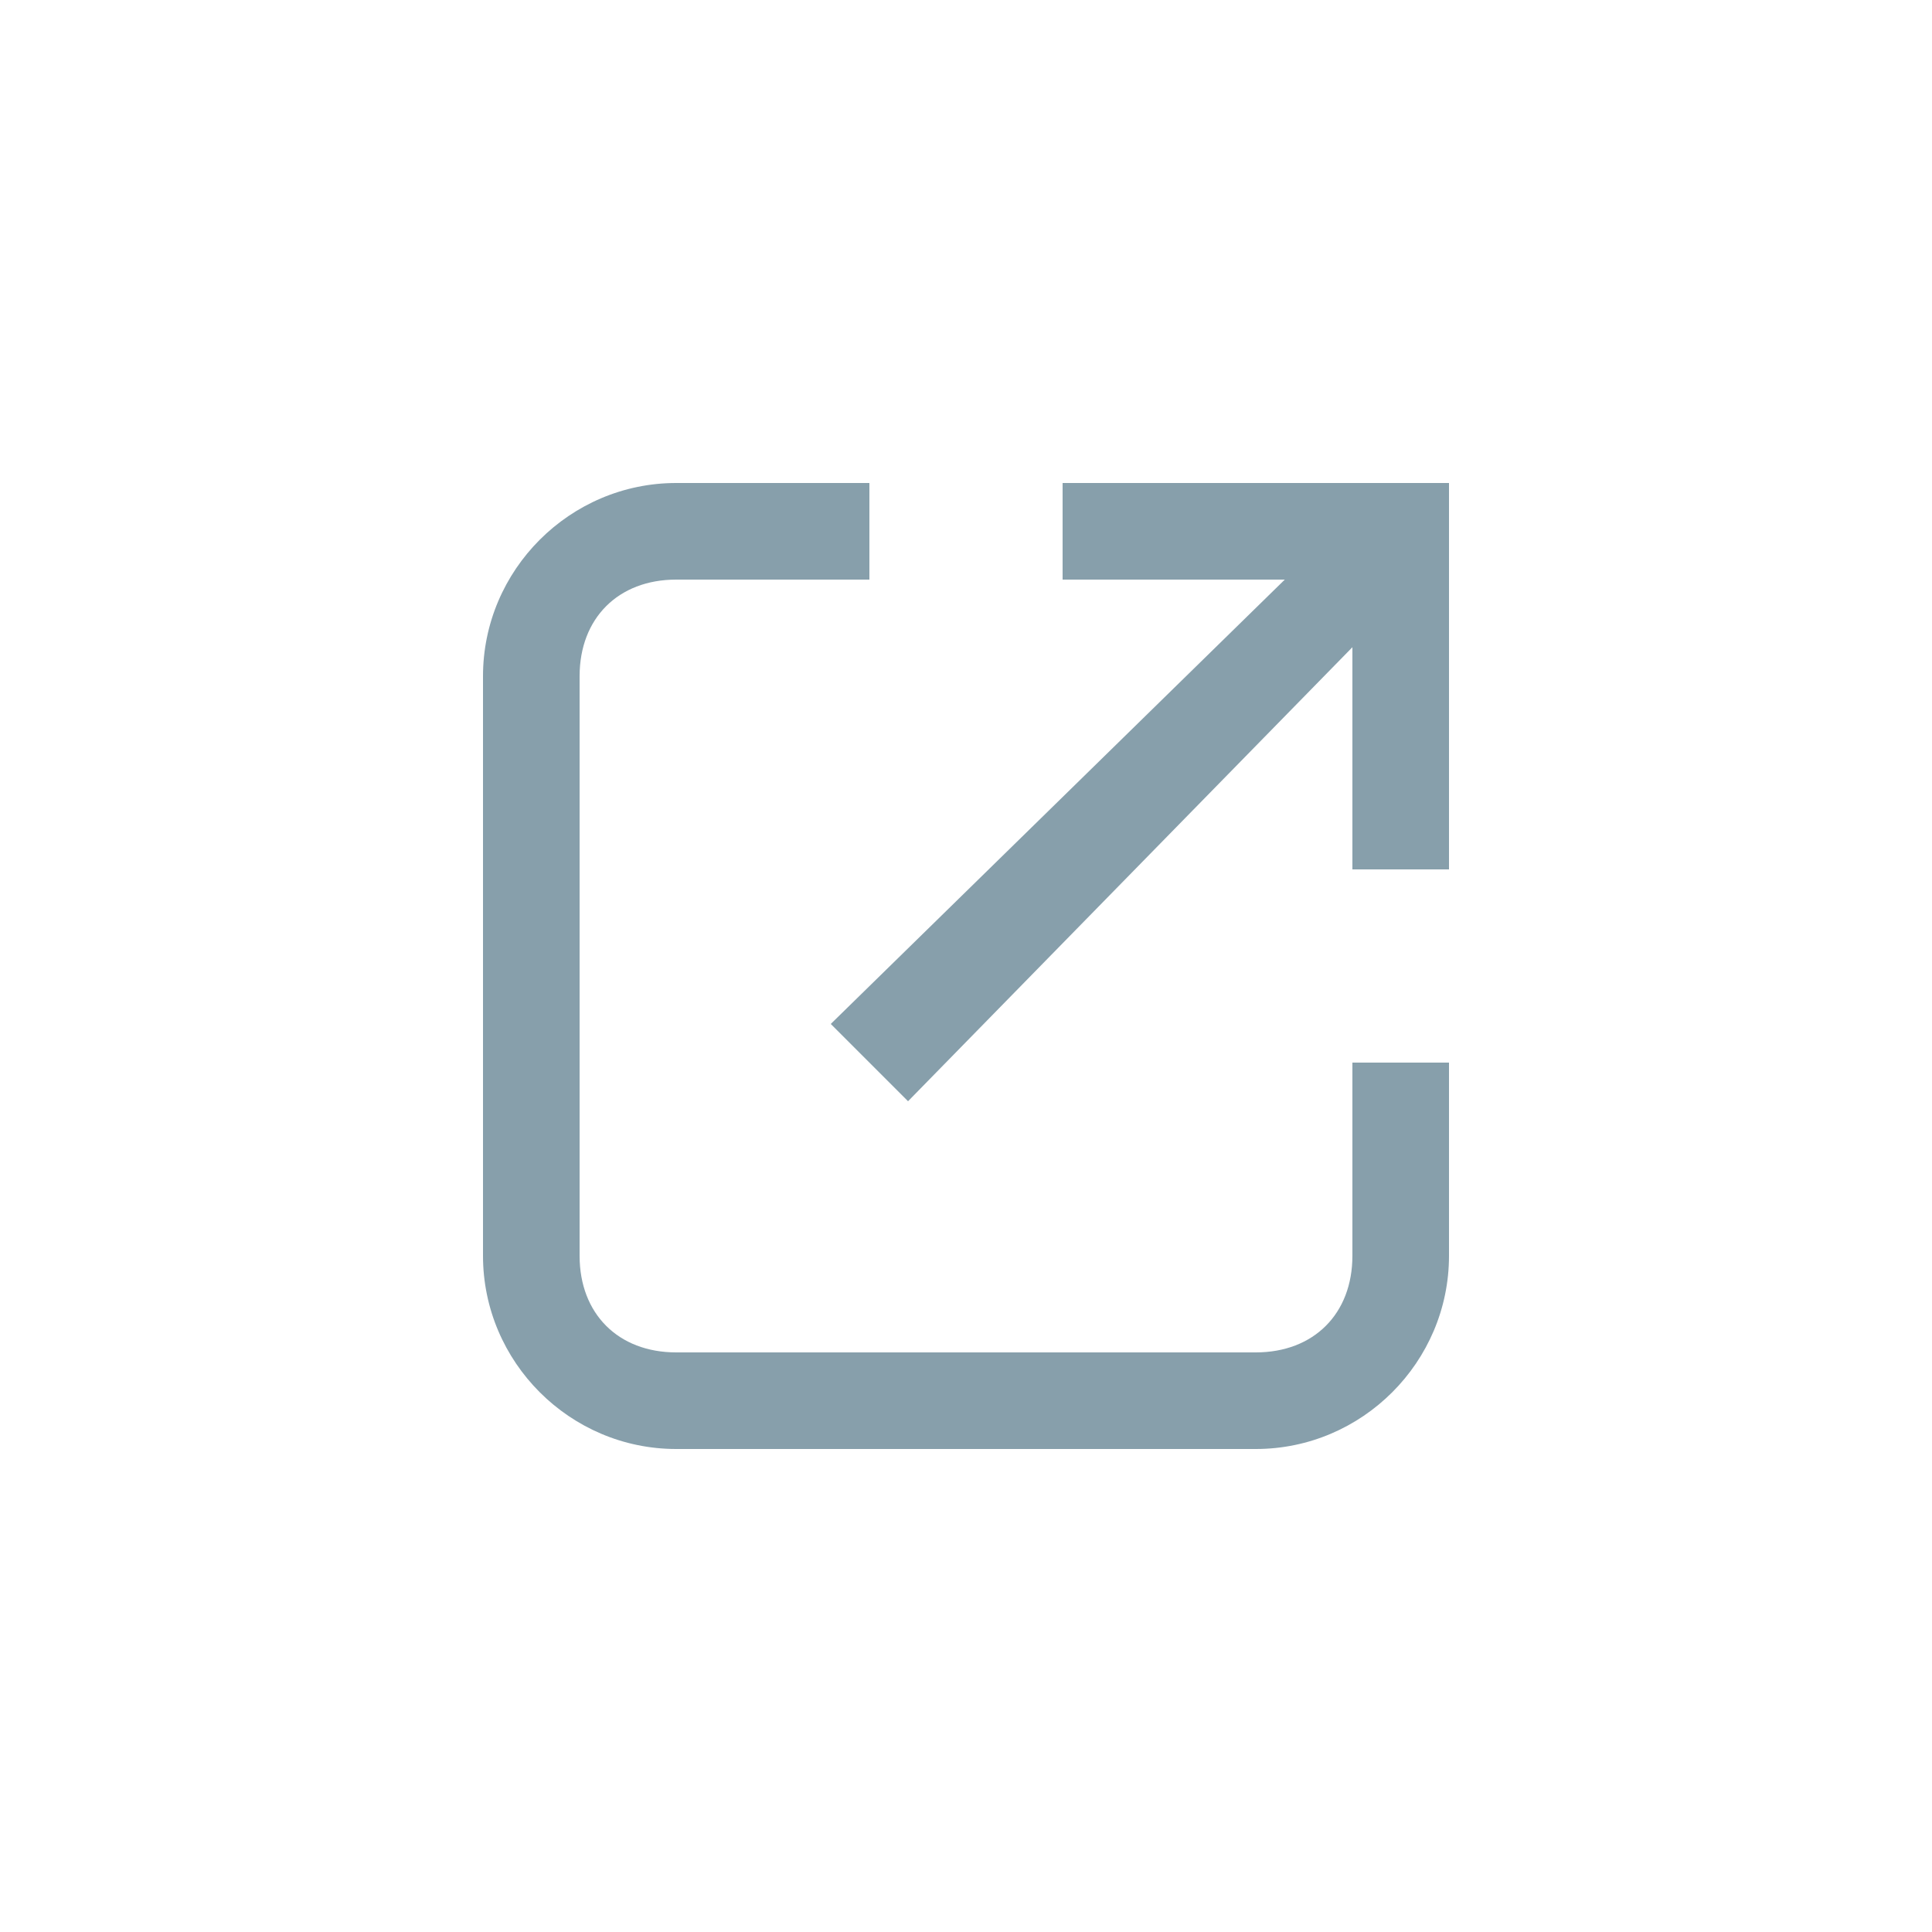
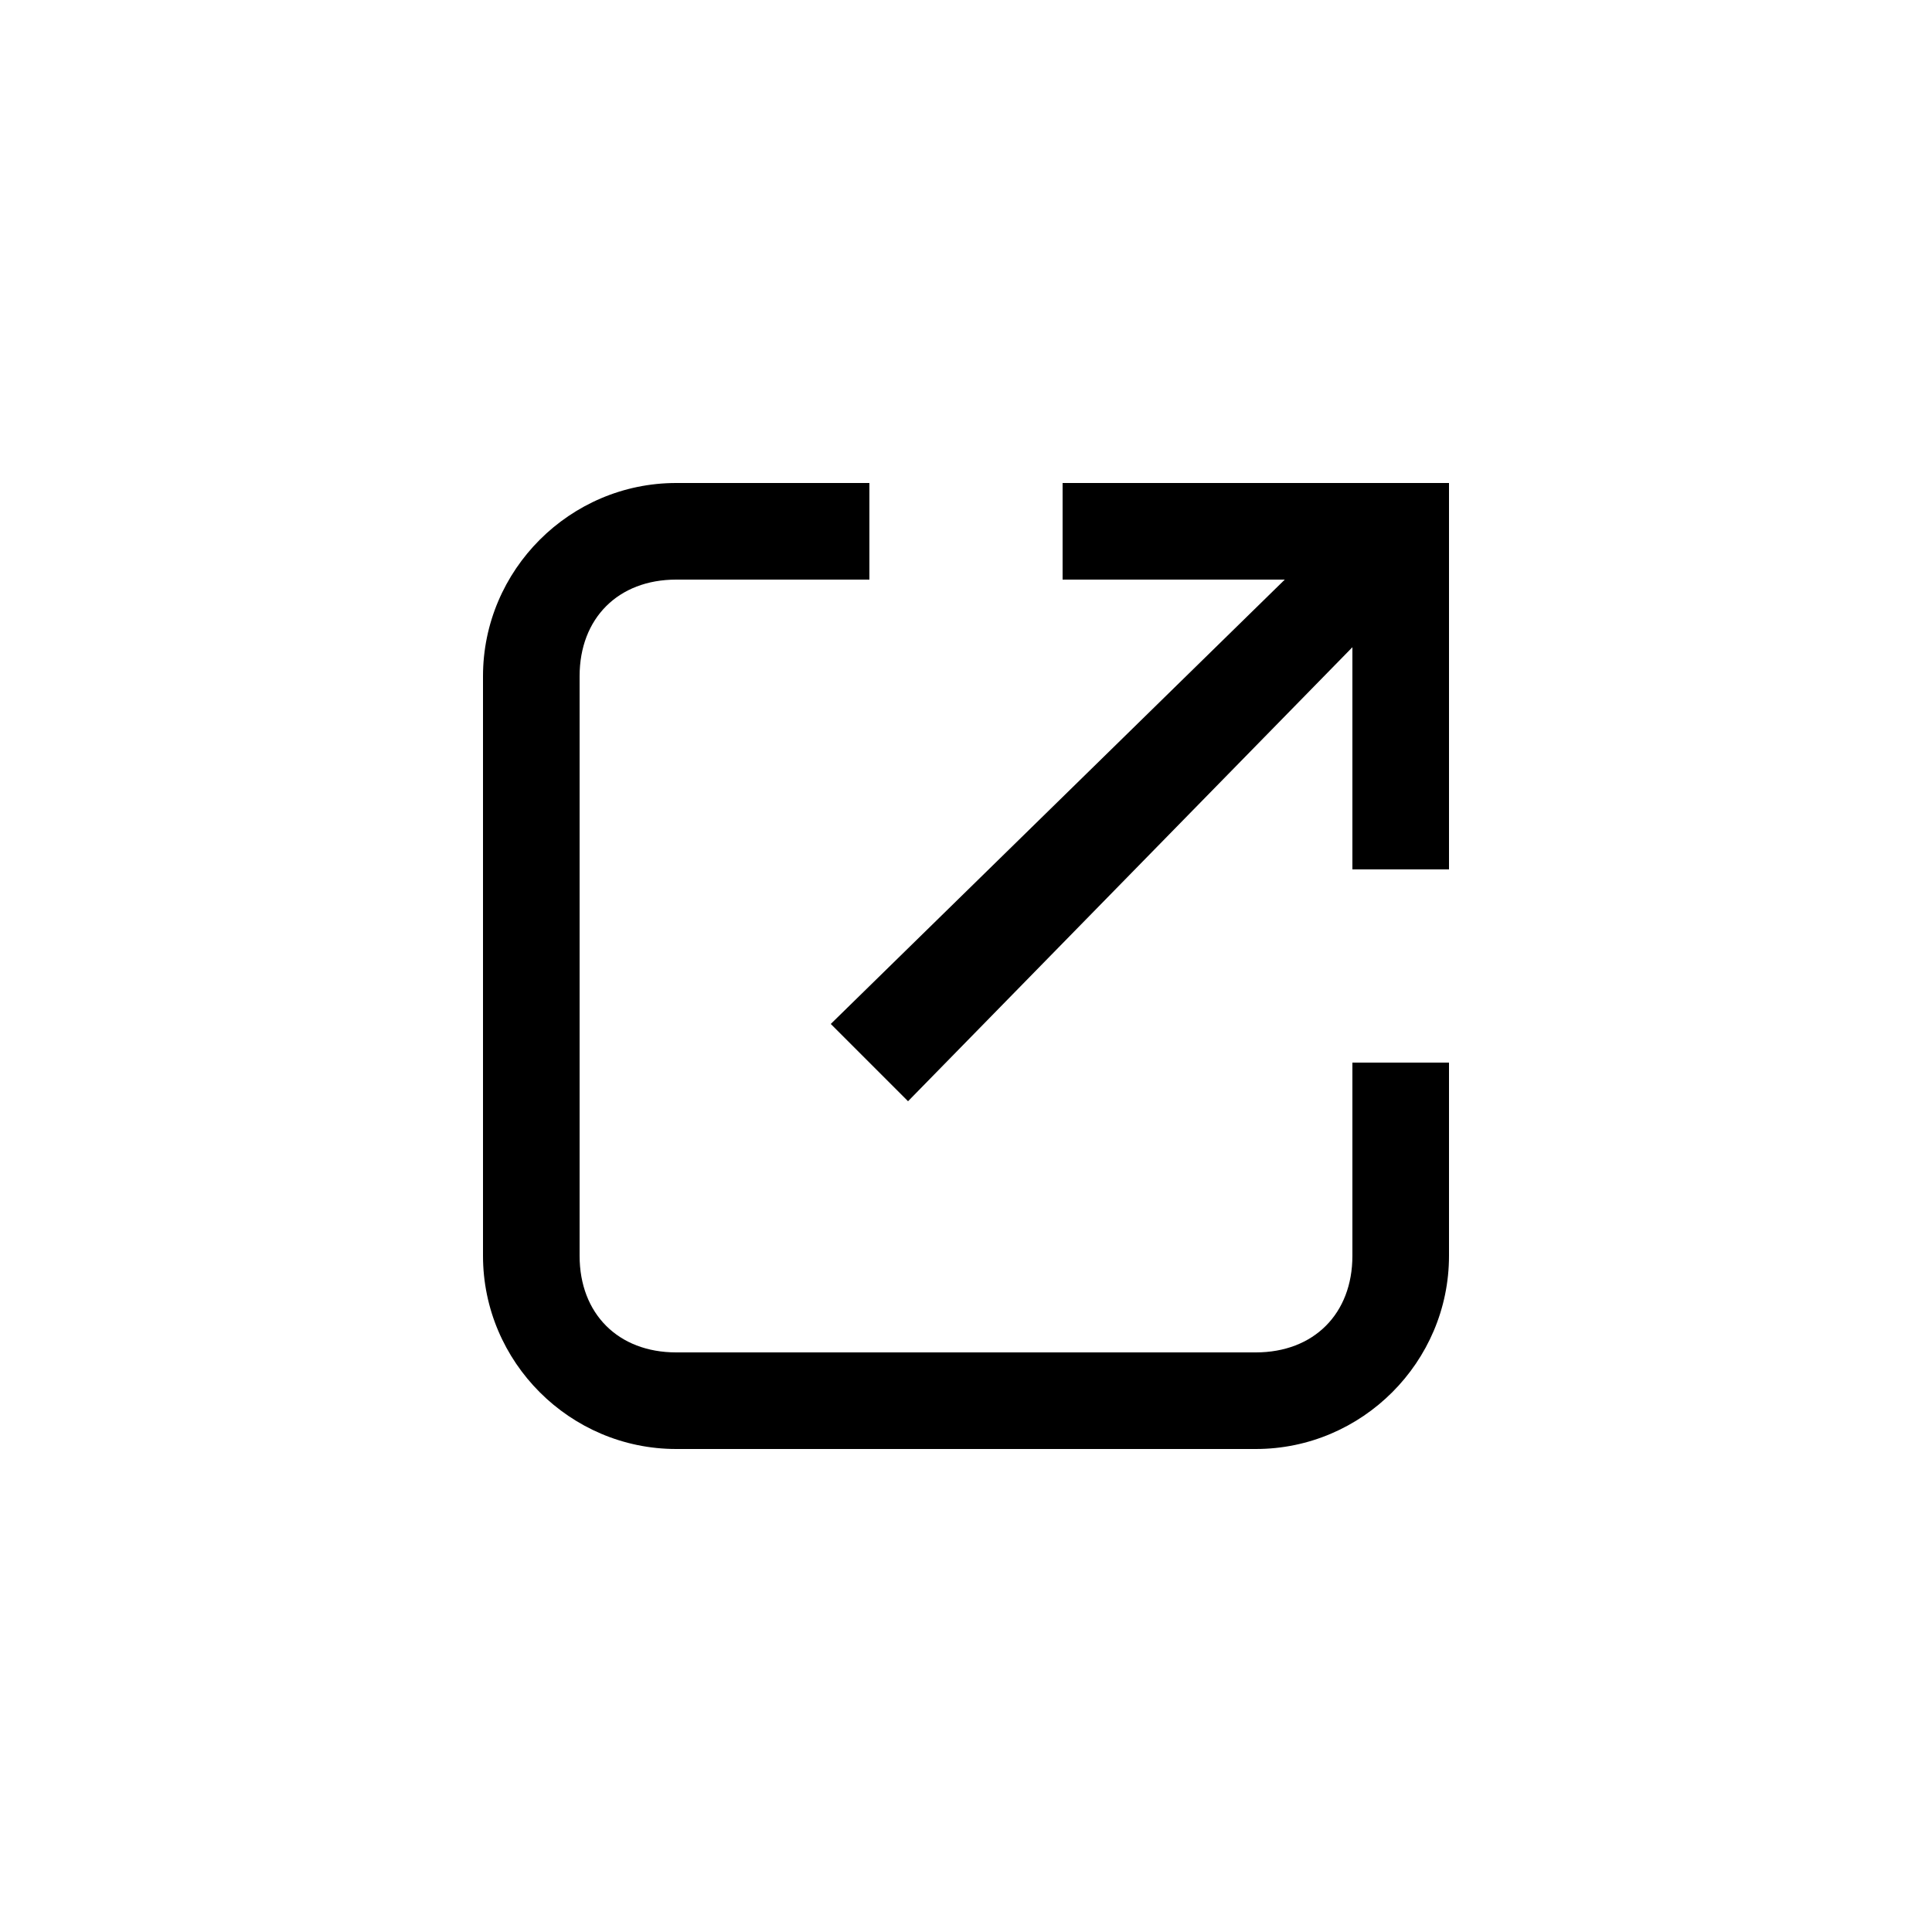
<svg xmlns="http://www.w3.org/2000/svg" version="1.1" id="Layer_6" x="0px" y="0px" viewBox="0 0 20 20" style="enable-background:new 0 0 20 20;" xml:space="preserve">
-   <style type="text/css">
- 	.st0{fill:#879FAB;}
- </style>
-   <polygon class="st0" points="11,5 11,6 13.3,6 8.6,10.6 9.4,11.4 14,6.7 14,9 15,9 15,5 " />
-   <path class="st0" d="M14,13c0,0.6-0.4,1-1,1H7c-0.6,0-1-0.4-1-1V7c0-0.6,0.4-1,1-1h2V5H7C5.9,5,5,5.9,5,7v6c0,1.1,0.9,2,2,2h6  c1.1,0,2-0.9,2-2v-2h-1V13z" />
+   <polygon fill="currentColor" points="11,5 11,6 13.3,6 8.6,10.6 9.4,11.4 14,6.7 14,9 15,9 15,5 " />
+   <path fill="currentColor" d="M14,13c0,0.6-0.4,1-1,1H7c-0.6,0-1-0.4-1-1V7c0-0.6,0.4-1,1-1h2V5H7C5.9,5,5,5.9,5,7v6c0,1.1,0.9,2,2,2h6  c1.1,0,2-0.9,2-2v-2h-1V13z" />
</svg>
